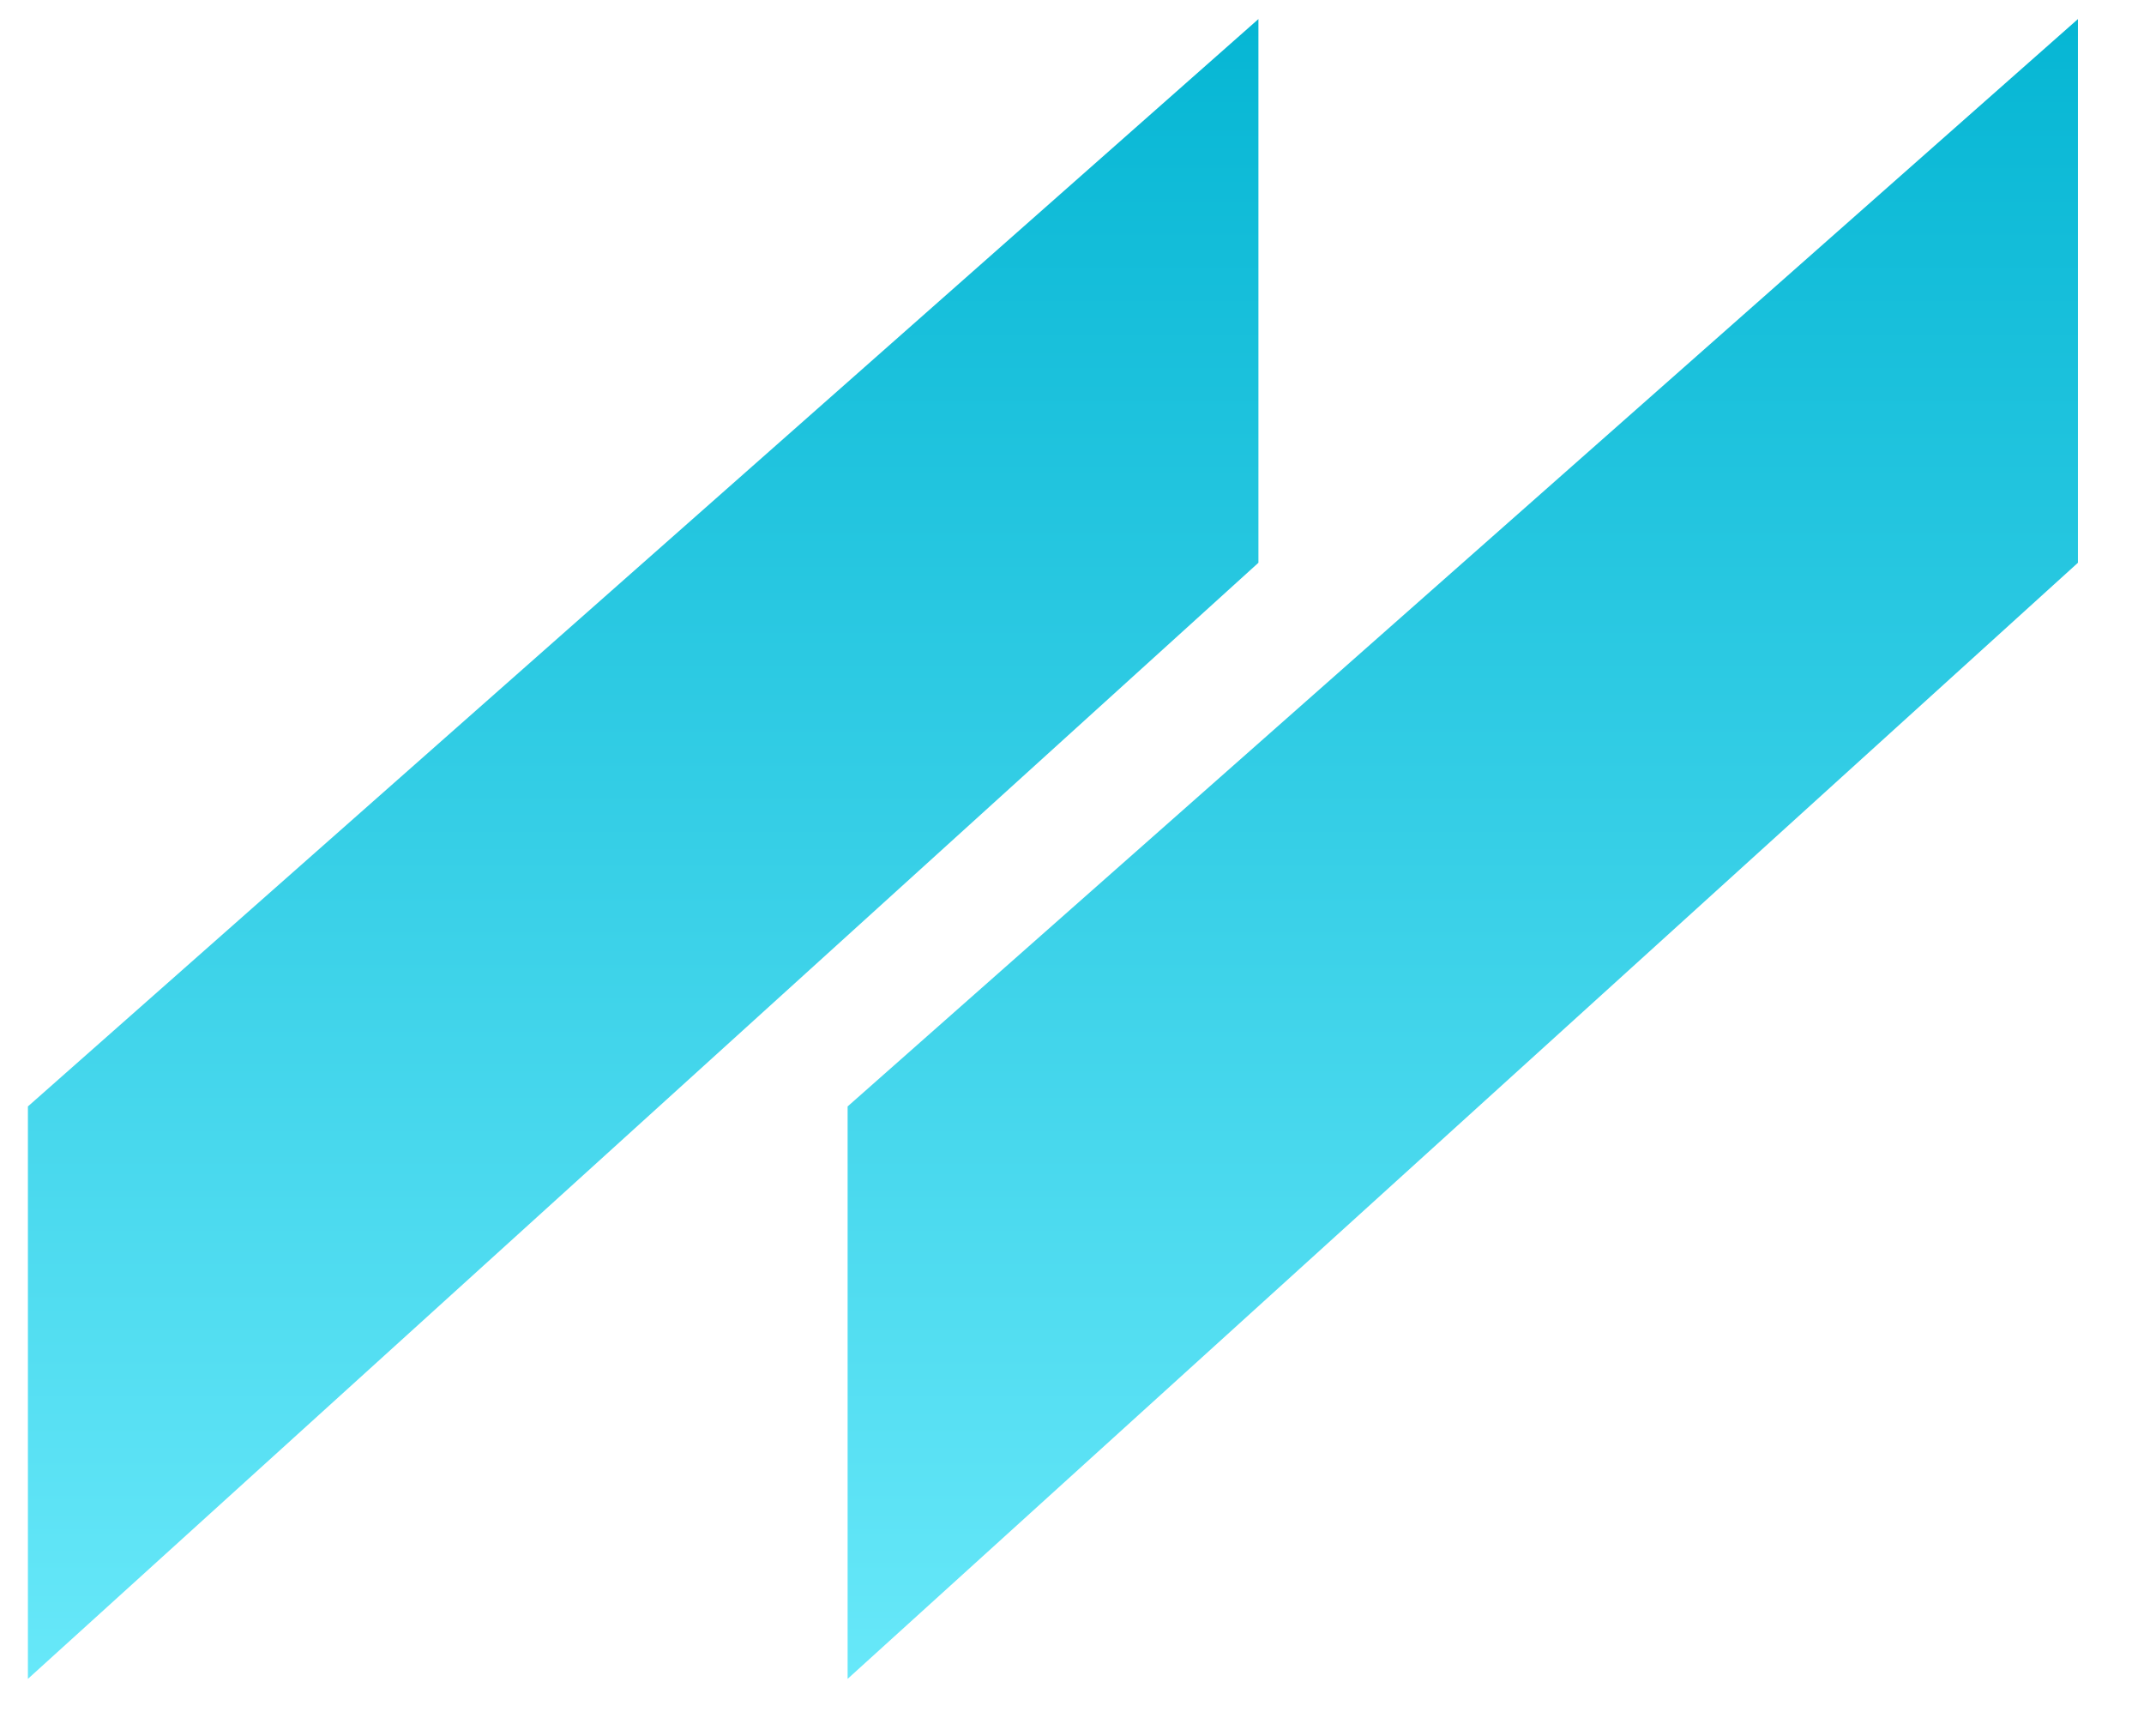
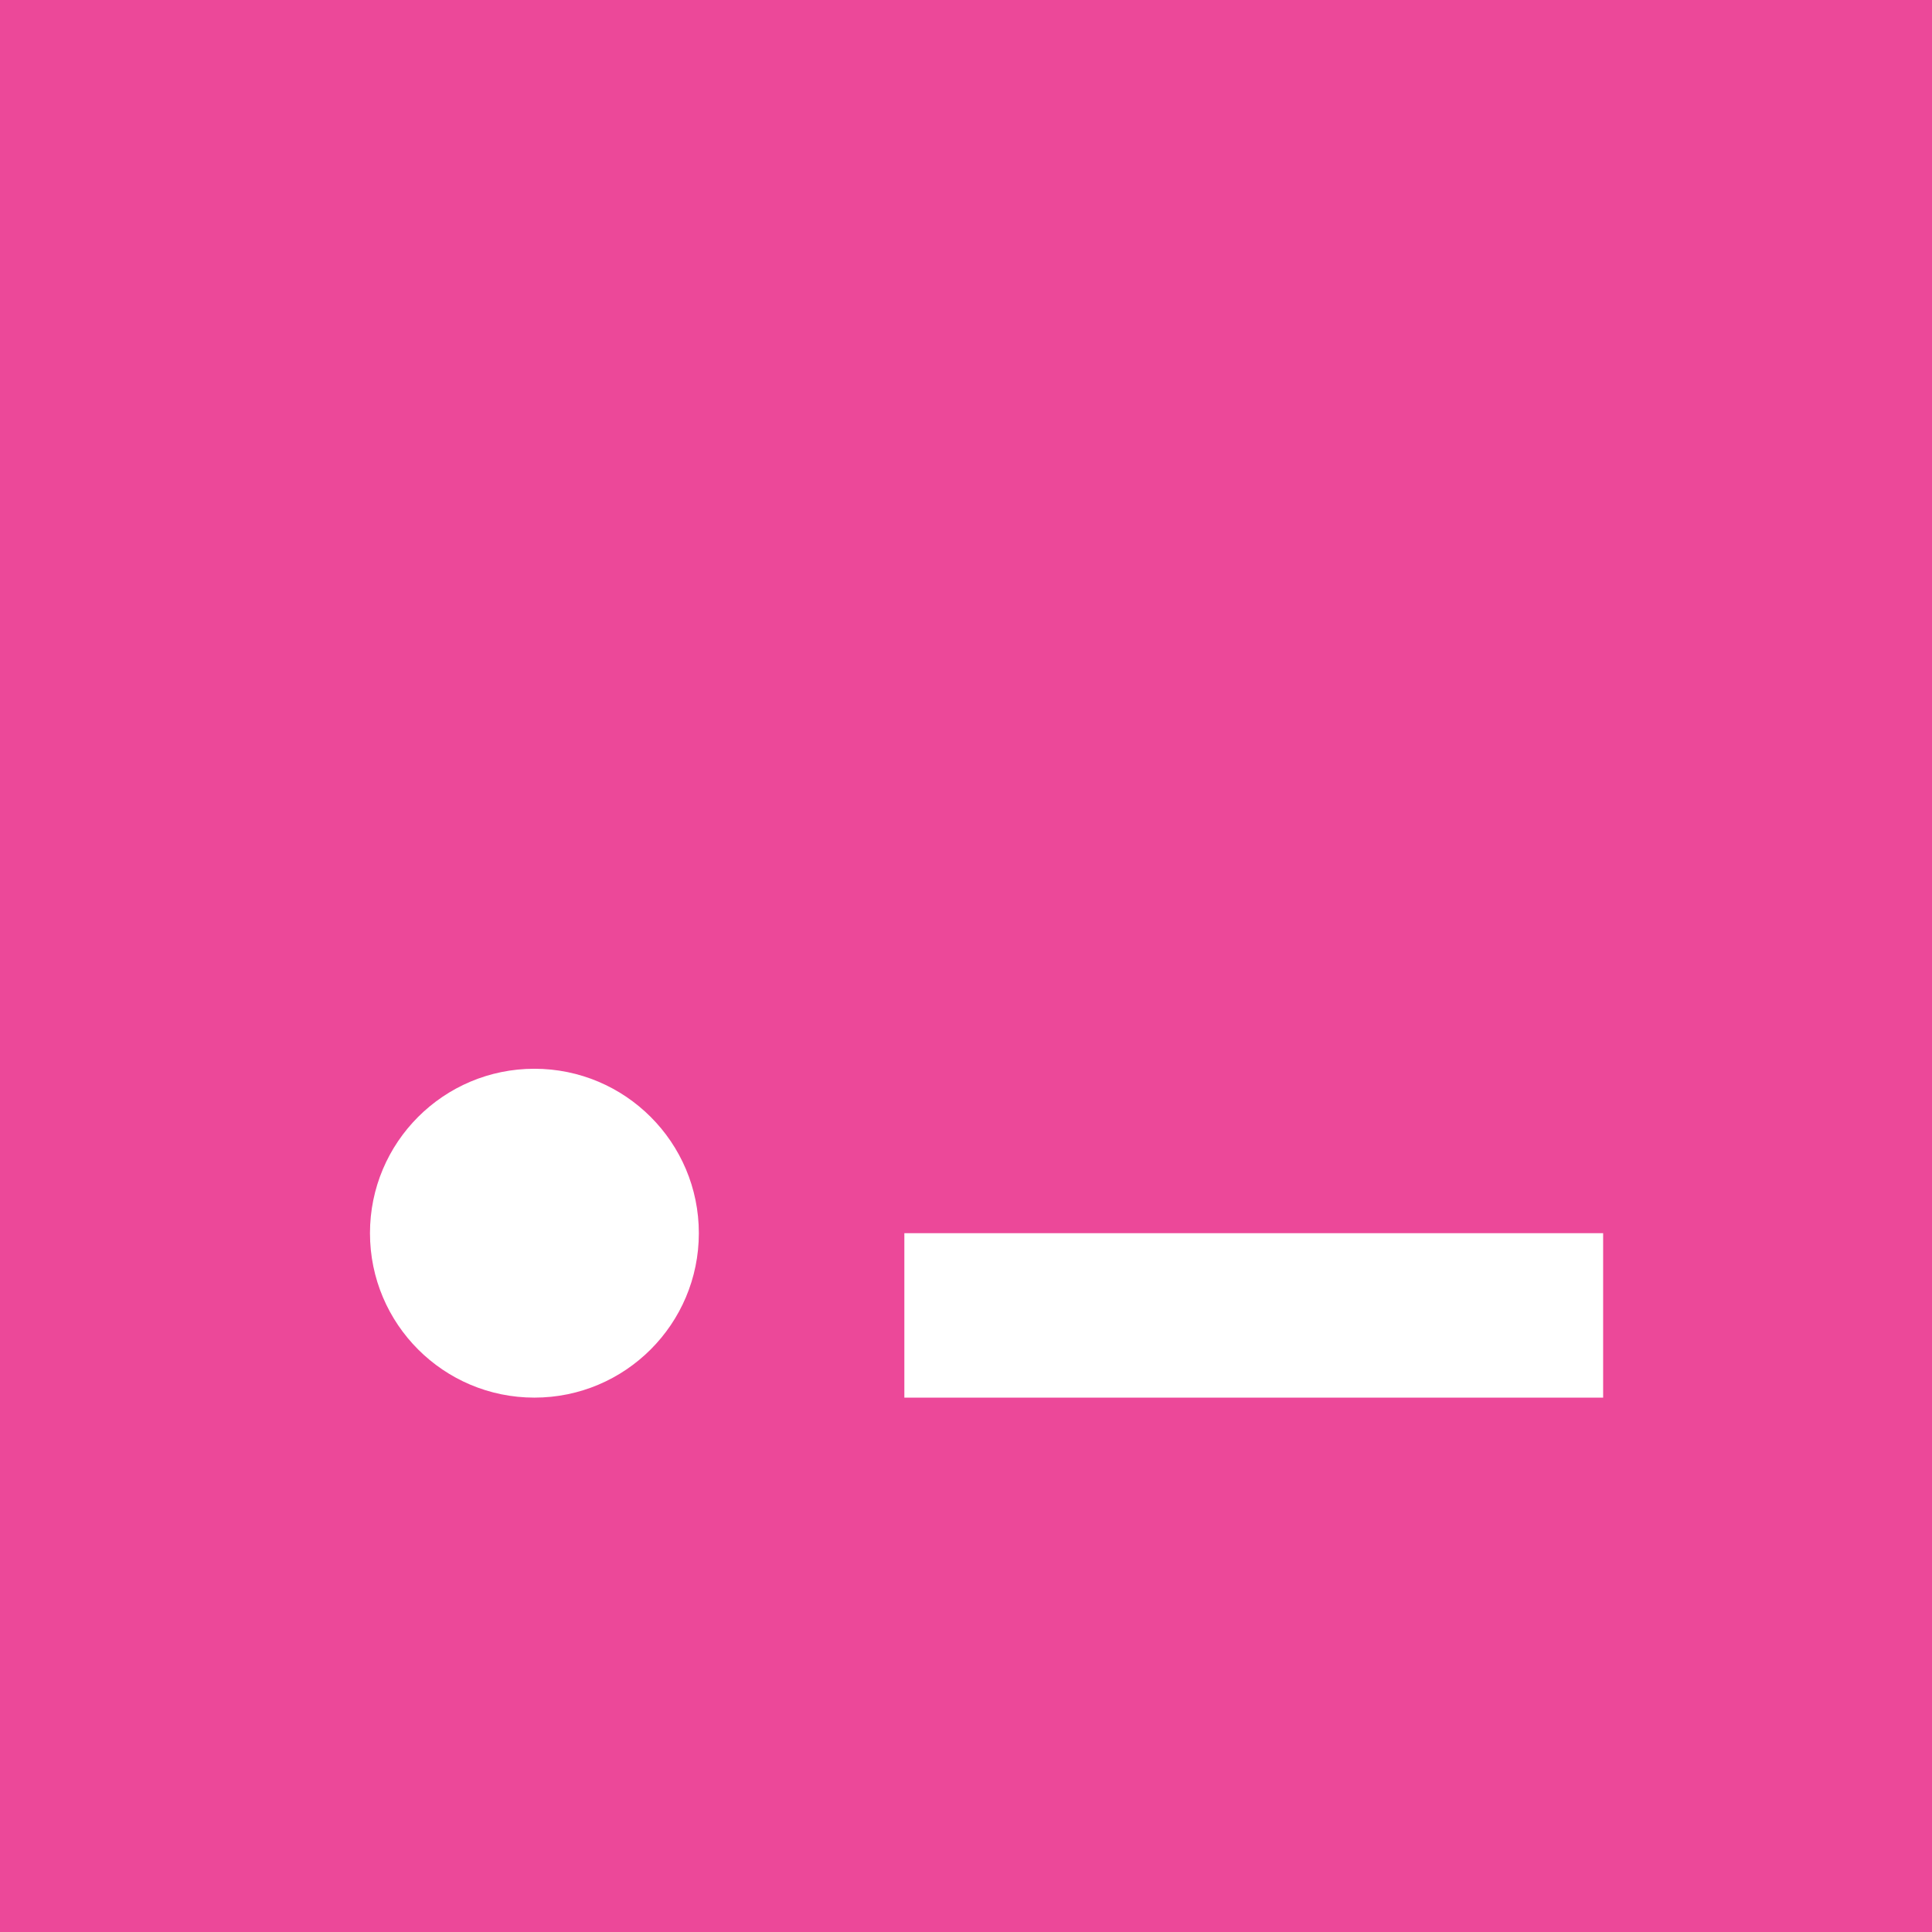
- <svg xmlns="http://www.w3.org/2000/svg" xmlns:xlink="http://www.w3.org/1999/xlink" version="1.1" preserveAspectRatio="xMidYMid meet" viewBox="344.564 330.278 111.737 91.218" width="53.87" height="43.61">
-   <defs>
-     <path d="M453.3 331.28L453.3 359.85L388.64 418.5L388.64 388.42L453.3 331.28Z" id="aFZf6T5ED" />
-     <linearGradient id="gradientb2ThqnP5Op" gradientUnits="userSpaceOnUse" x1="420.97" y1="331.28" x2="420.97" y2="418.5">
-       <stop style="stop-color: #06b6d4;stop-opacity: 1" offset="0%" />
-       <stop style="stop-color: #67e8f9;stop-opacity: 1" offset="100%" />
-     </linearGradient>
-     <path d="M410.23 331.28L410.23 359.85L345.56 418.5L345.56 388.42L410.23 331.28Z" id="a9fehgwfM" />
-     <linearGradient id="gradientk1wNV9Ostb" gradientUnits="userSpaceOnUse" x1="377.89" y1="331.28" x2="377.89" y2="418.5">
-       <stop style="stop-color: #06b6d4;stop-opacity: 1" offset="0%" />
-       <stop style="stop-color: #67e8f9;stop-opacity: 1" offset="100%" />
-     </linearGradient>
-   </defs>
-   <g>
-     <g>
-       <use xlink:href="#aFZf6T5ED" opacity="1" fill="url(#gradientb2ThqnP5Op)" />
-     </g>
-     <g>
-       <use xlink:href="#a9fehgwfM" opacity="1" fill="url(#gradientk1wNV9Ostb)" />
-     </g>
-   </g>
+ <svg xmlns="http://www.w3.org/2000/svg" width="32" height="32" viewBox="0 0 32 32" fill="none">
+   <path fill-rule="evenodd" clip-rule="evenodd" d="M0 0H32V32H0V0ZM11.575 20.425C11.575 21.93 10.355 23.149 8.851 23.149C7.347 23.149 6.128 21.93 6.128 20.425C6.128 18.921 7.347 17.702 8.851 17.702C10.355 17.702 11.575 18.921 11.575 20.425ZM26.553 20.425H14.979V23.149H26.553V20.425Z" fill="#EC4899" />
</svg>
